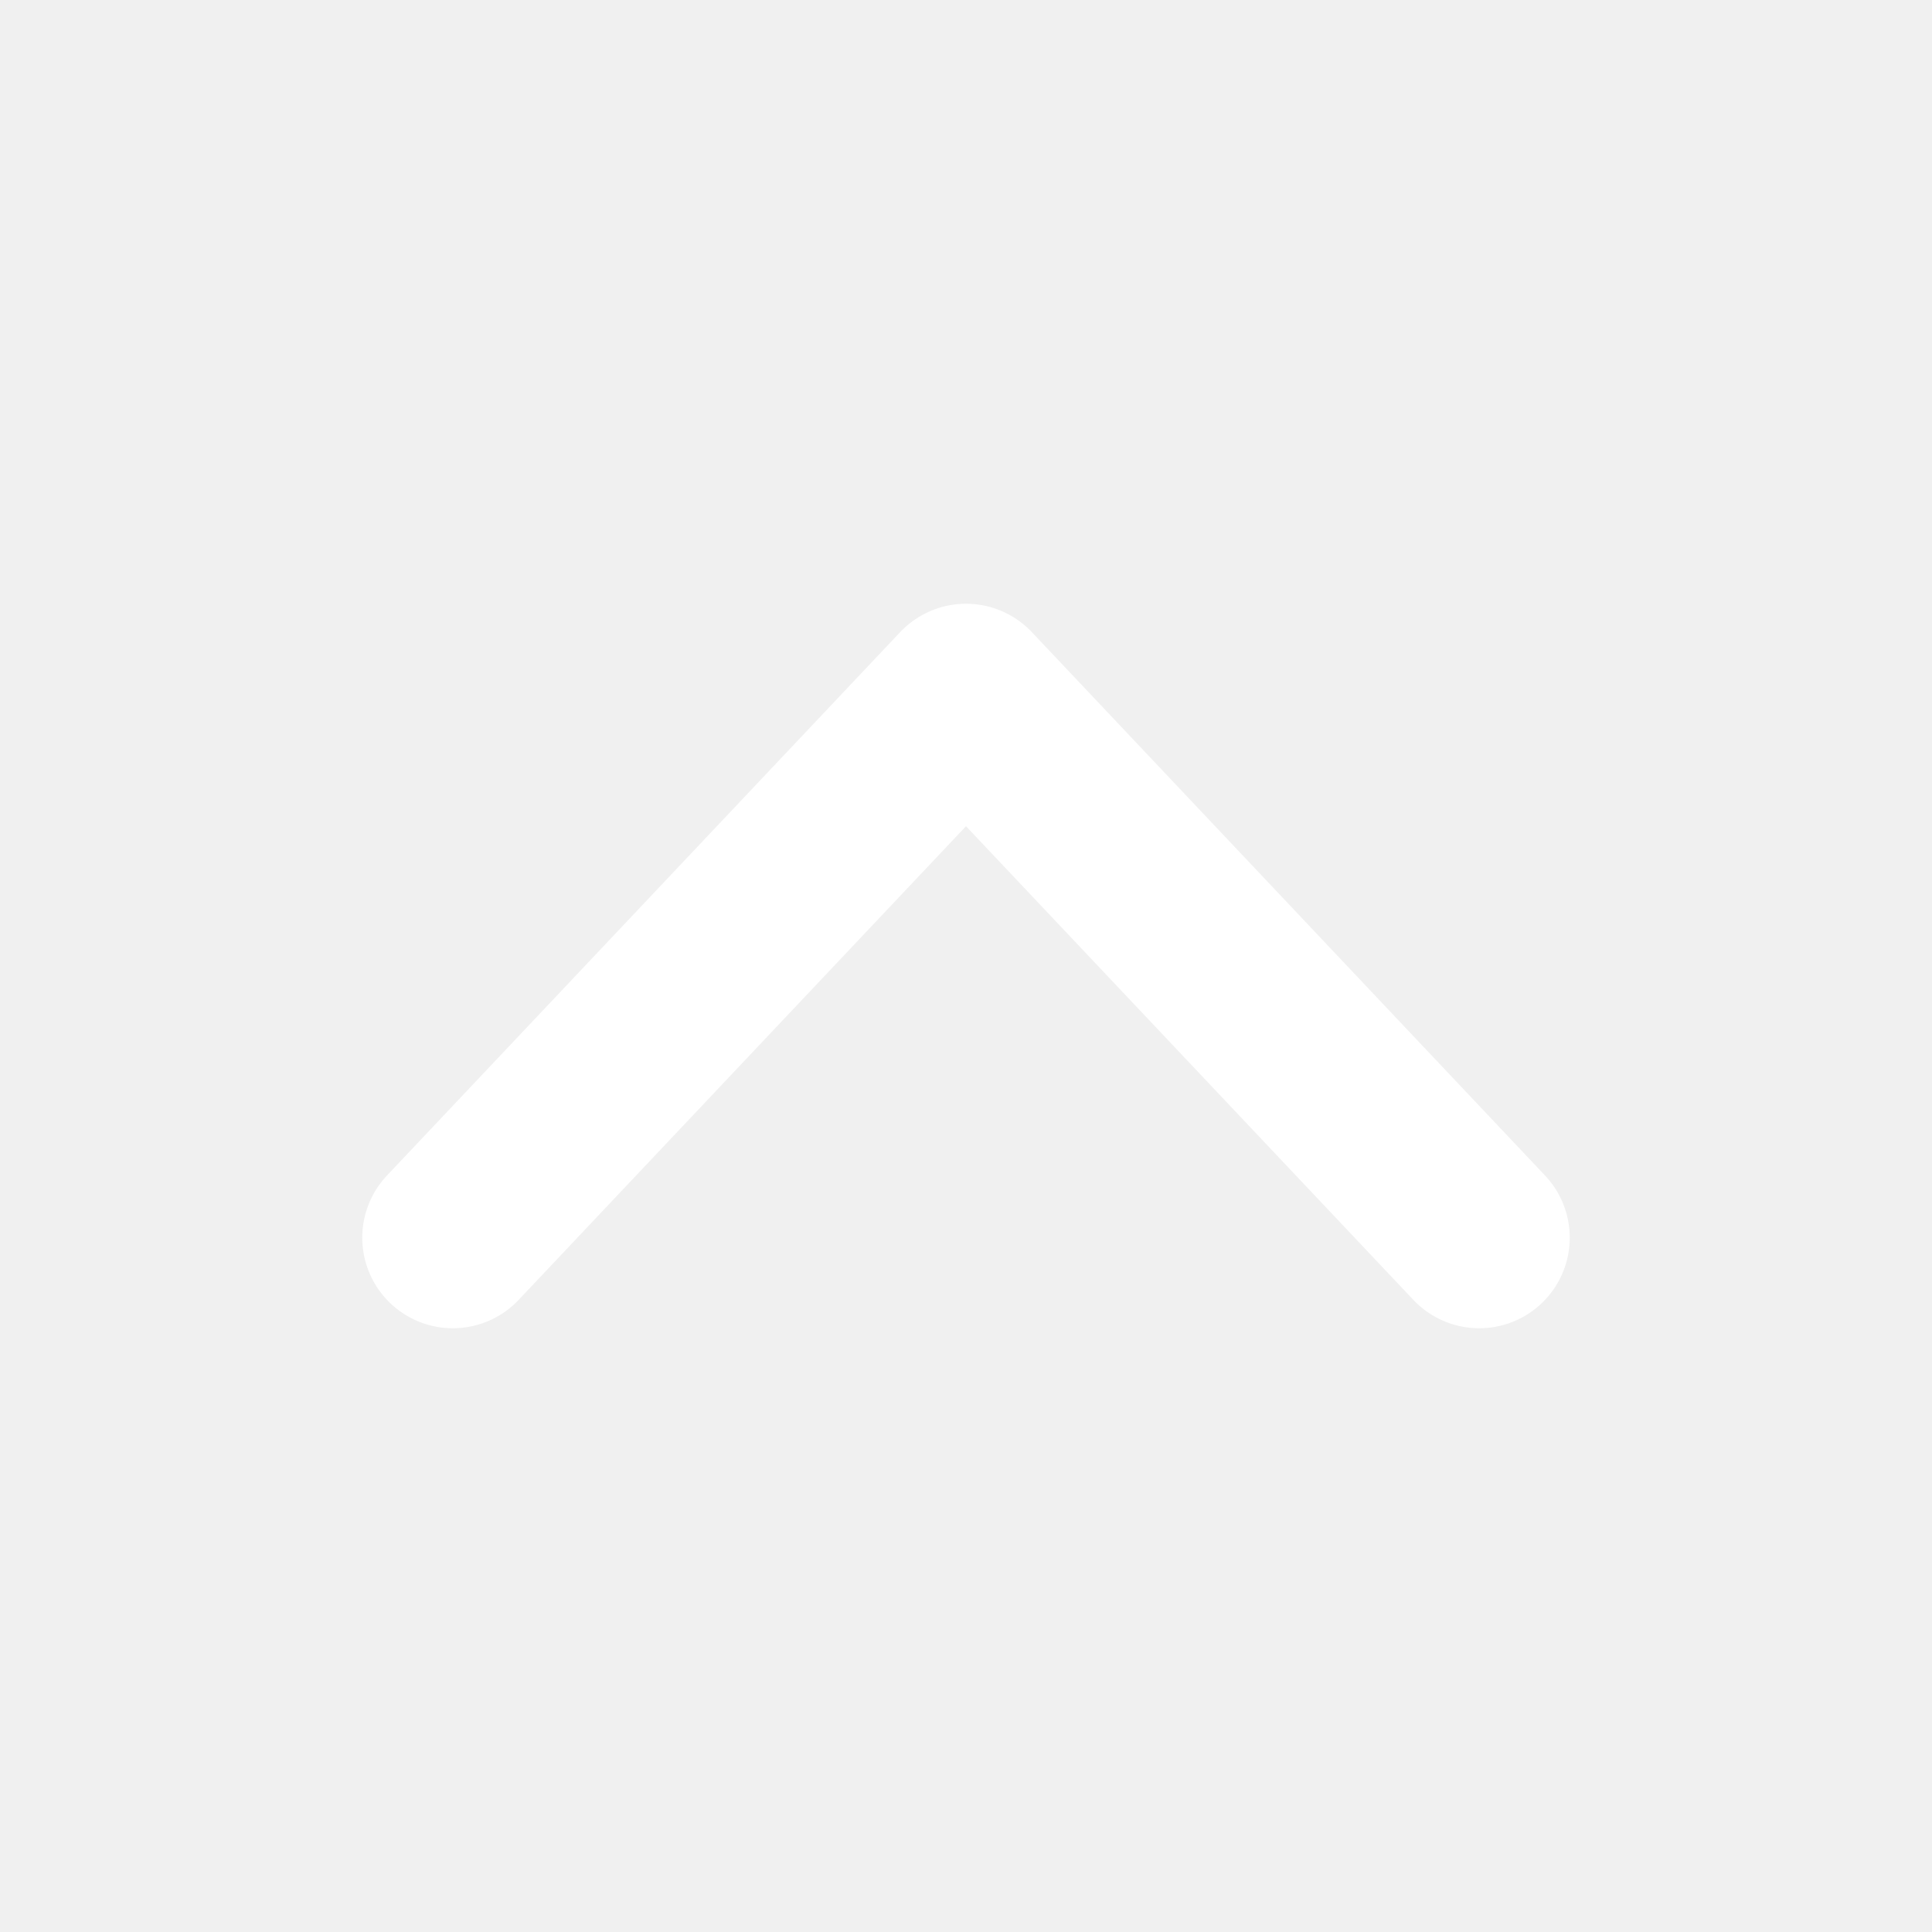
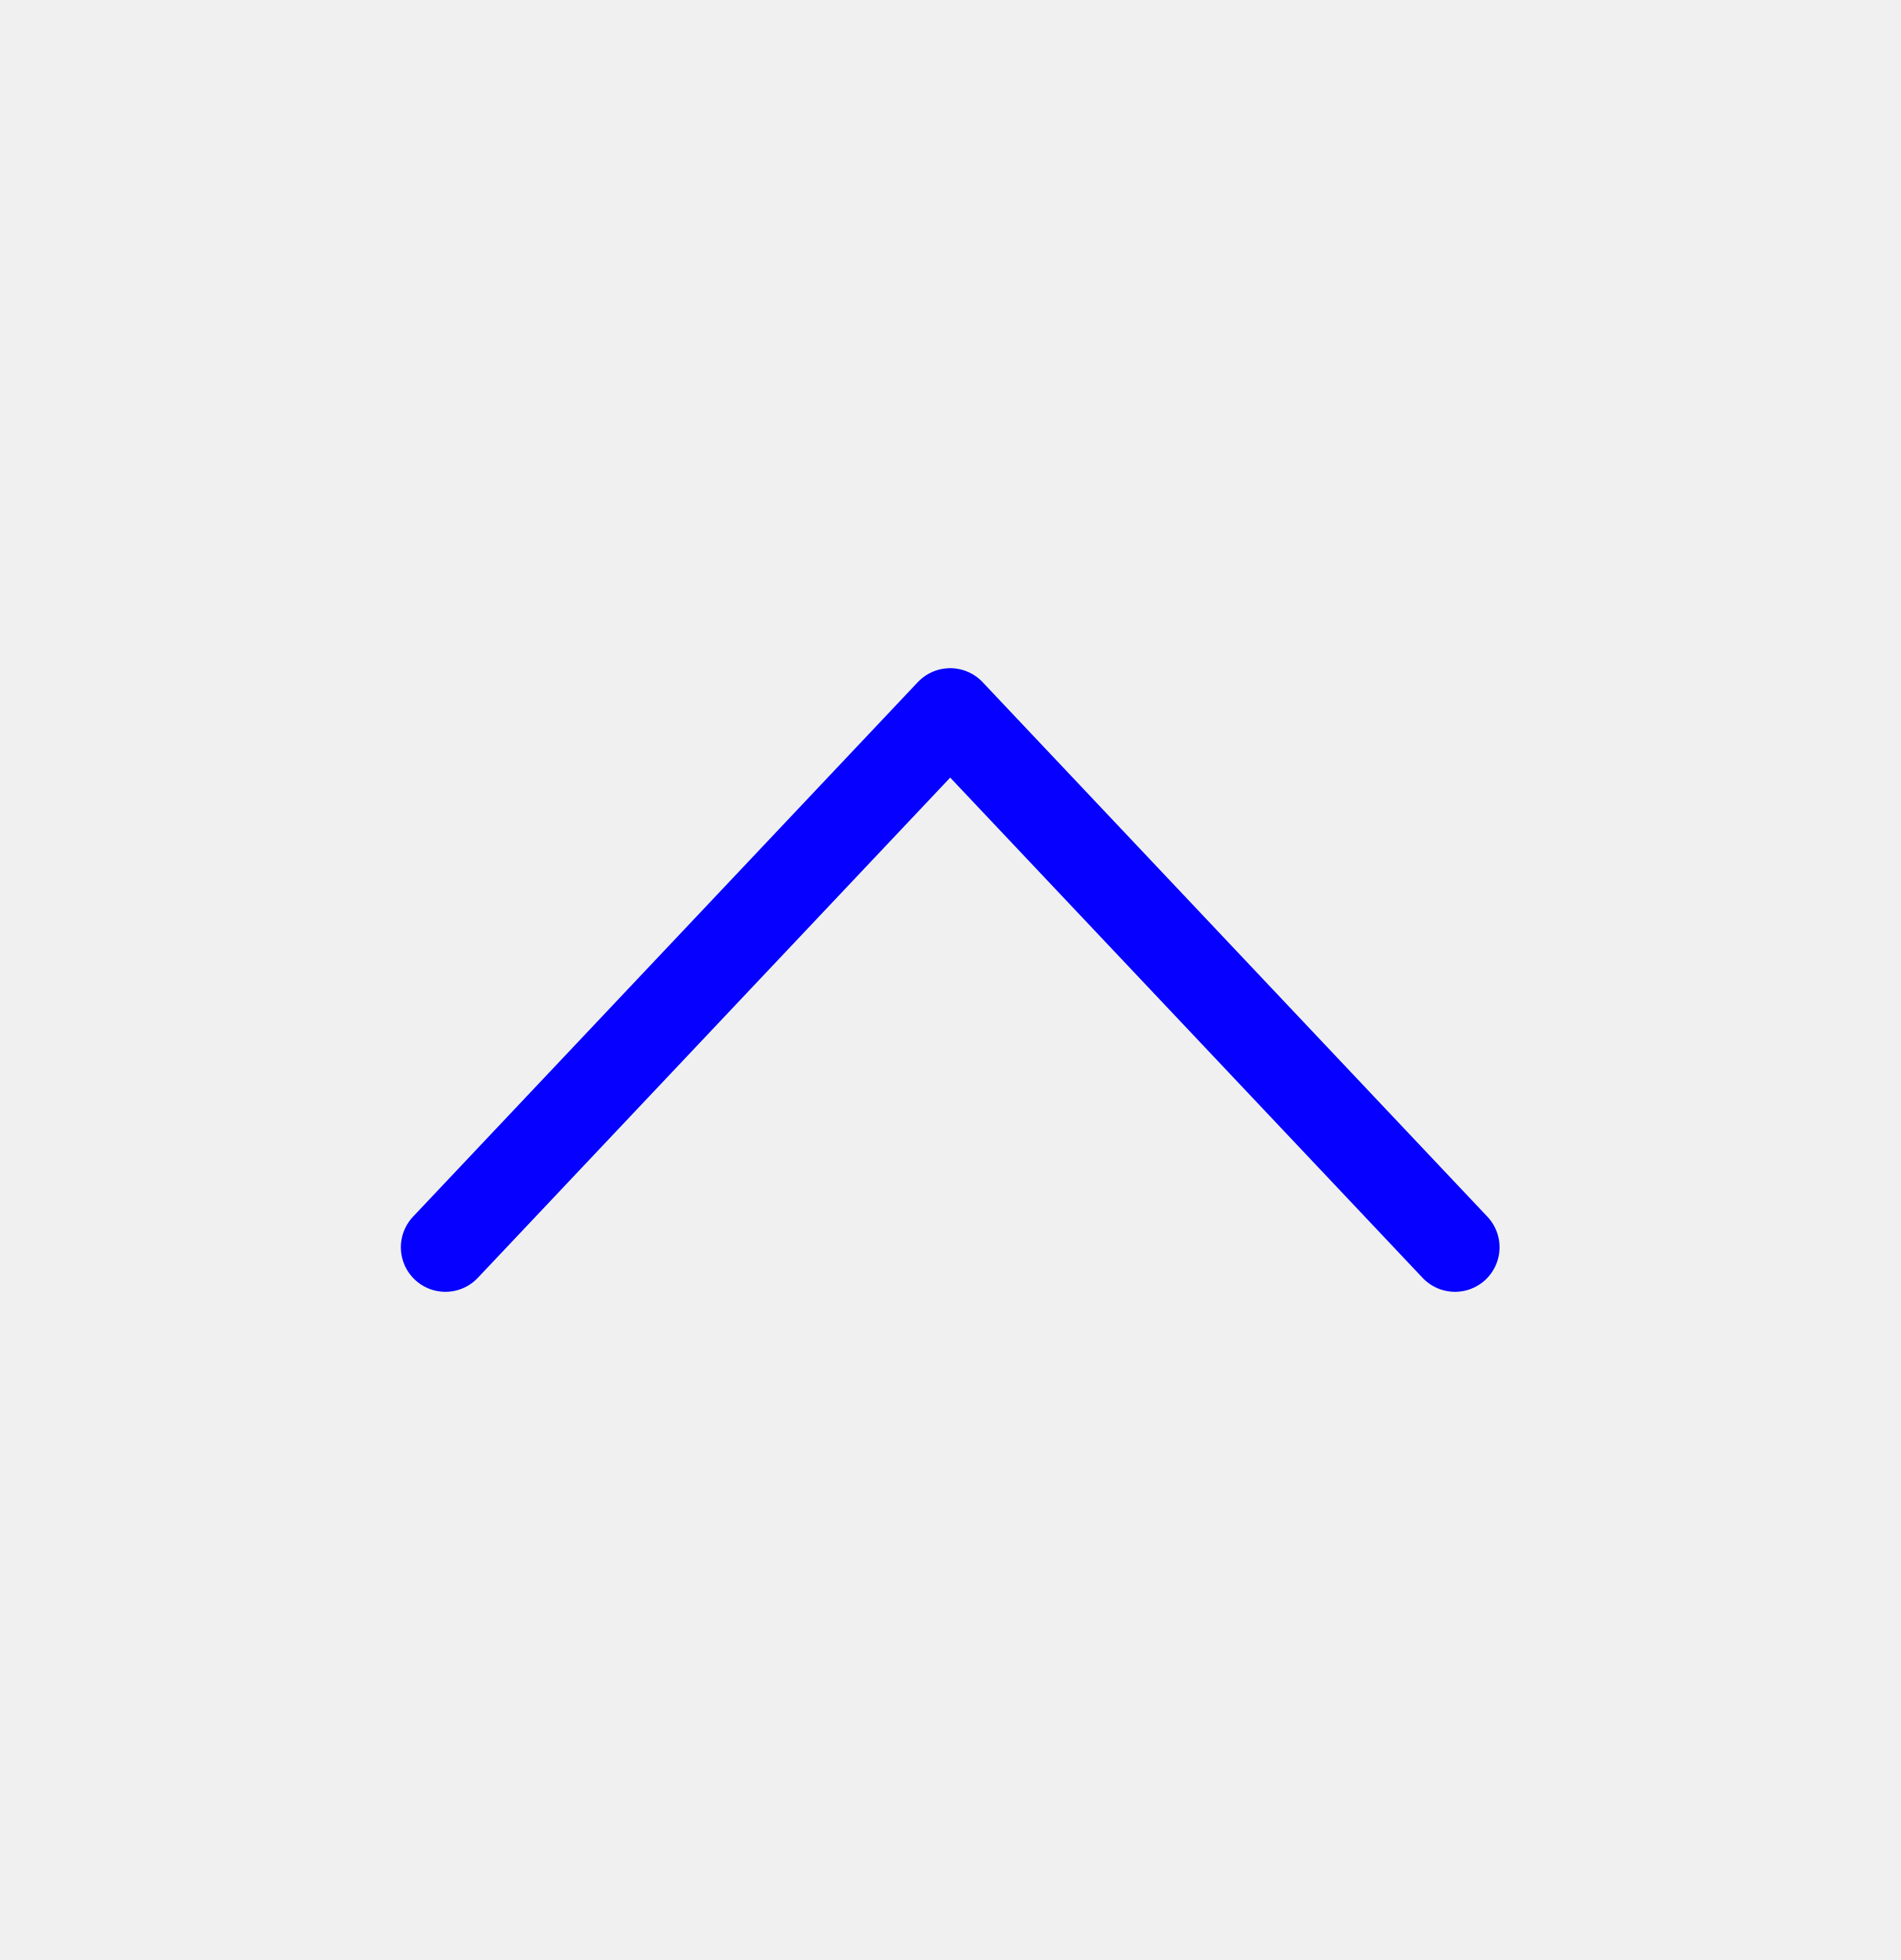
- <svg xmlns="http://www.w3.org/2000/svg" width="16" height="16" viewBox="0 0 16 16" fill="none">
-   <path d="M12.25 10.25L8 5.75L3.75 10.25" stroke="white" stroke-width="1.5" stroke-linecap="round" stroke-linejoin="round" />
+ <svg xmlns="http://www.w3.org/2000/svg" width="32" height="33" viewBox="0 0 32 33" fill="none">
+   <path d="M24.5 21L16 12L7.5 21" stroke="#0500FF" stroke-width="1.5" stroke-linecap="round" stroke-linejoin="round" />
</svg>
